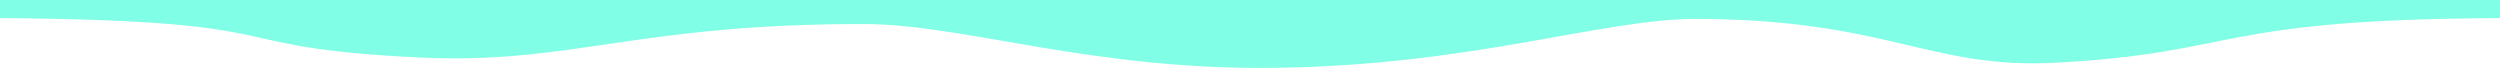
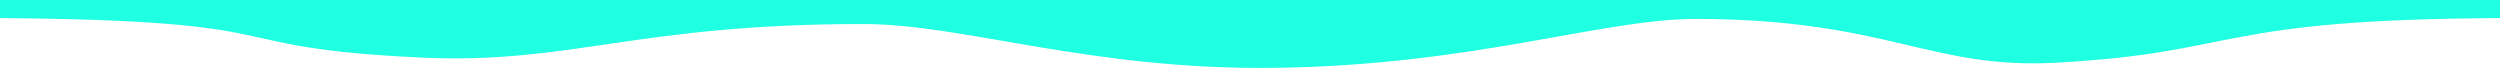
<svg xmlns="http://www.w3.org/2000/svg" width="969px" height="26px" viewBox="0 0 969 26" preserveAspectRatio="none" version="1.1">
-   <path d="M6.7557071e-14,7 L1.07136522e-14,2.22044605e-16 C214.279,-0.442 537.612,-0.442 970,2.01505479e-14 L970,7 C856.96,7.504 869.056,20.357 797,24.3 C748.193,26.971 732.11,7.613 658,7.322 C621.264,7.178 571.55,25.305 494,26.298 C422.765,27.21 373.612,9.377 335,9.32 C246.776,9.188 220.733,25.081 163,22.303 C80,18.308 121,7.999 6.7557071e-14,7 Z" fill="hsl(168, 100%, 75%)" />
+   <path d="M6.7557071e-14,7 L1.07136522e-14,2.22044605e-16 C214.279,-0.442 537.612,-0.442 970,2.01505479e-14 L970,7 C856.96,7.504 869.056,20.357 797,24.3 C748.193,26.971 732.11,7.613 658,7.322 C621.264,7.178 571.55,25.305 494,26.298 C422.765,27.21 373.612,9.377 335,9.32 C246.776,9.188 220.733,25.081 163,22.303 C80,18.308 121,7.999 6.7557071e-14,7 Z" fill="#1fffe1" />
</svg>
